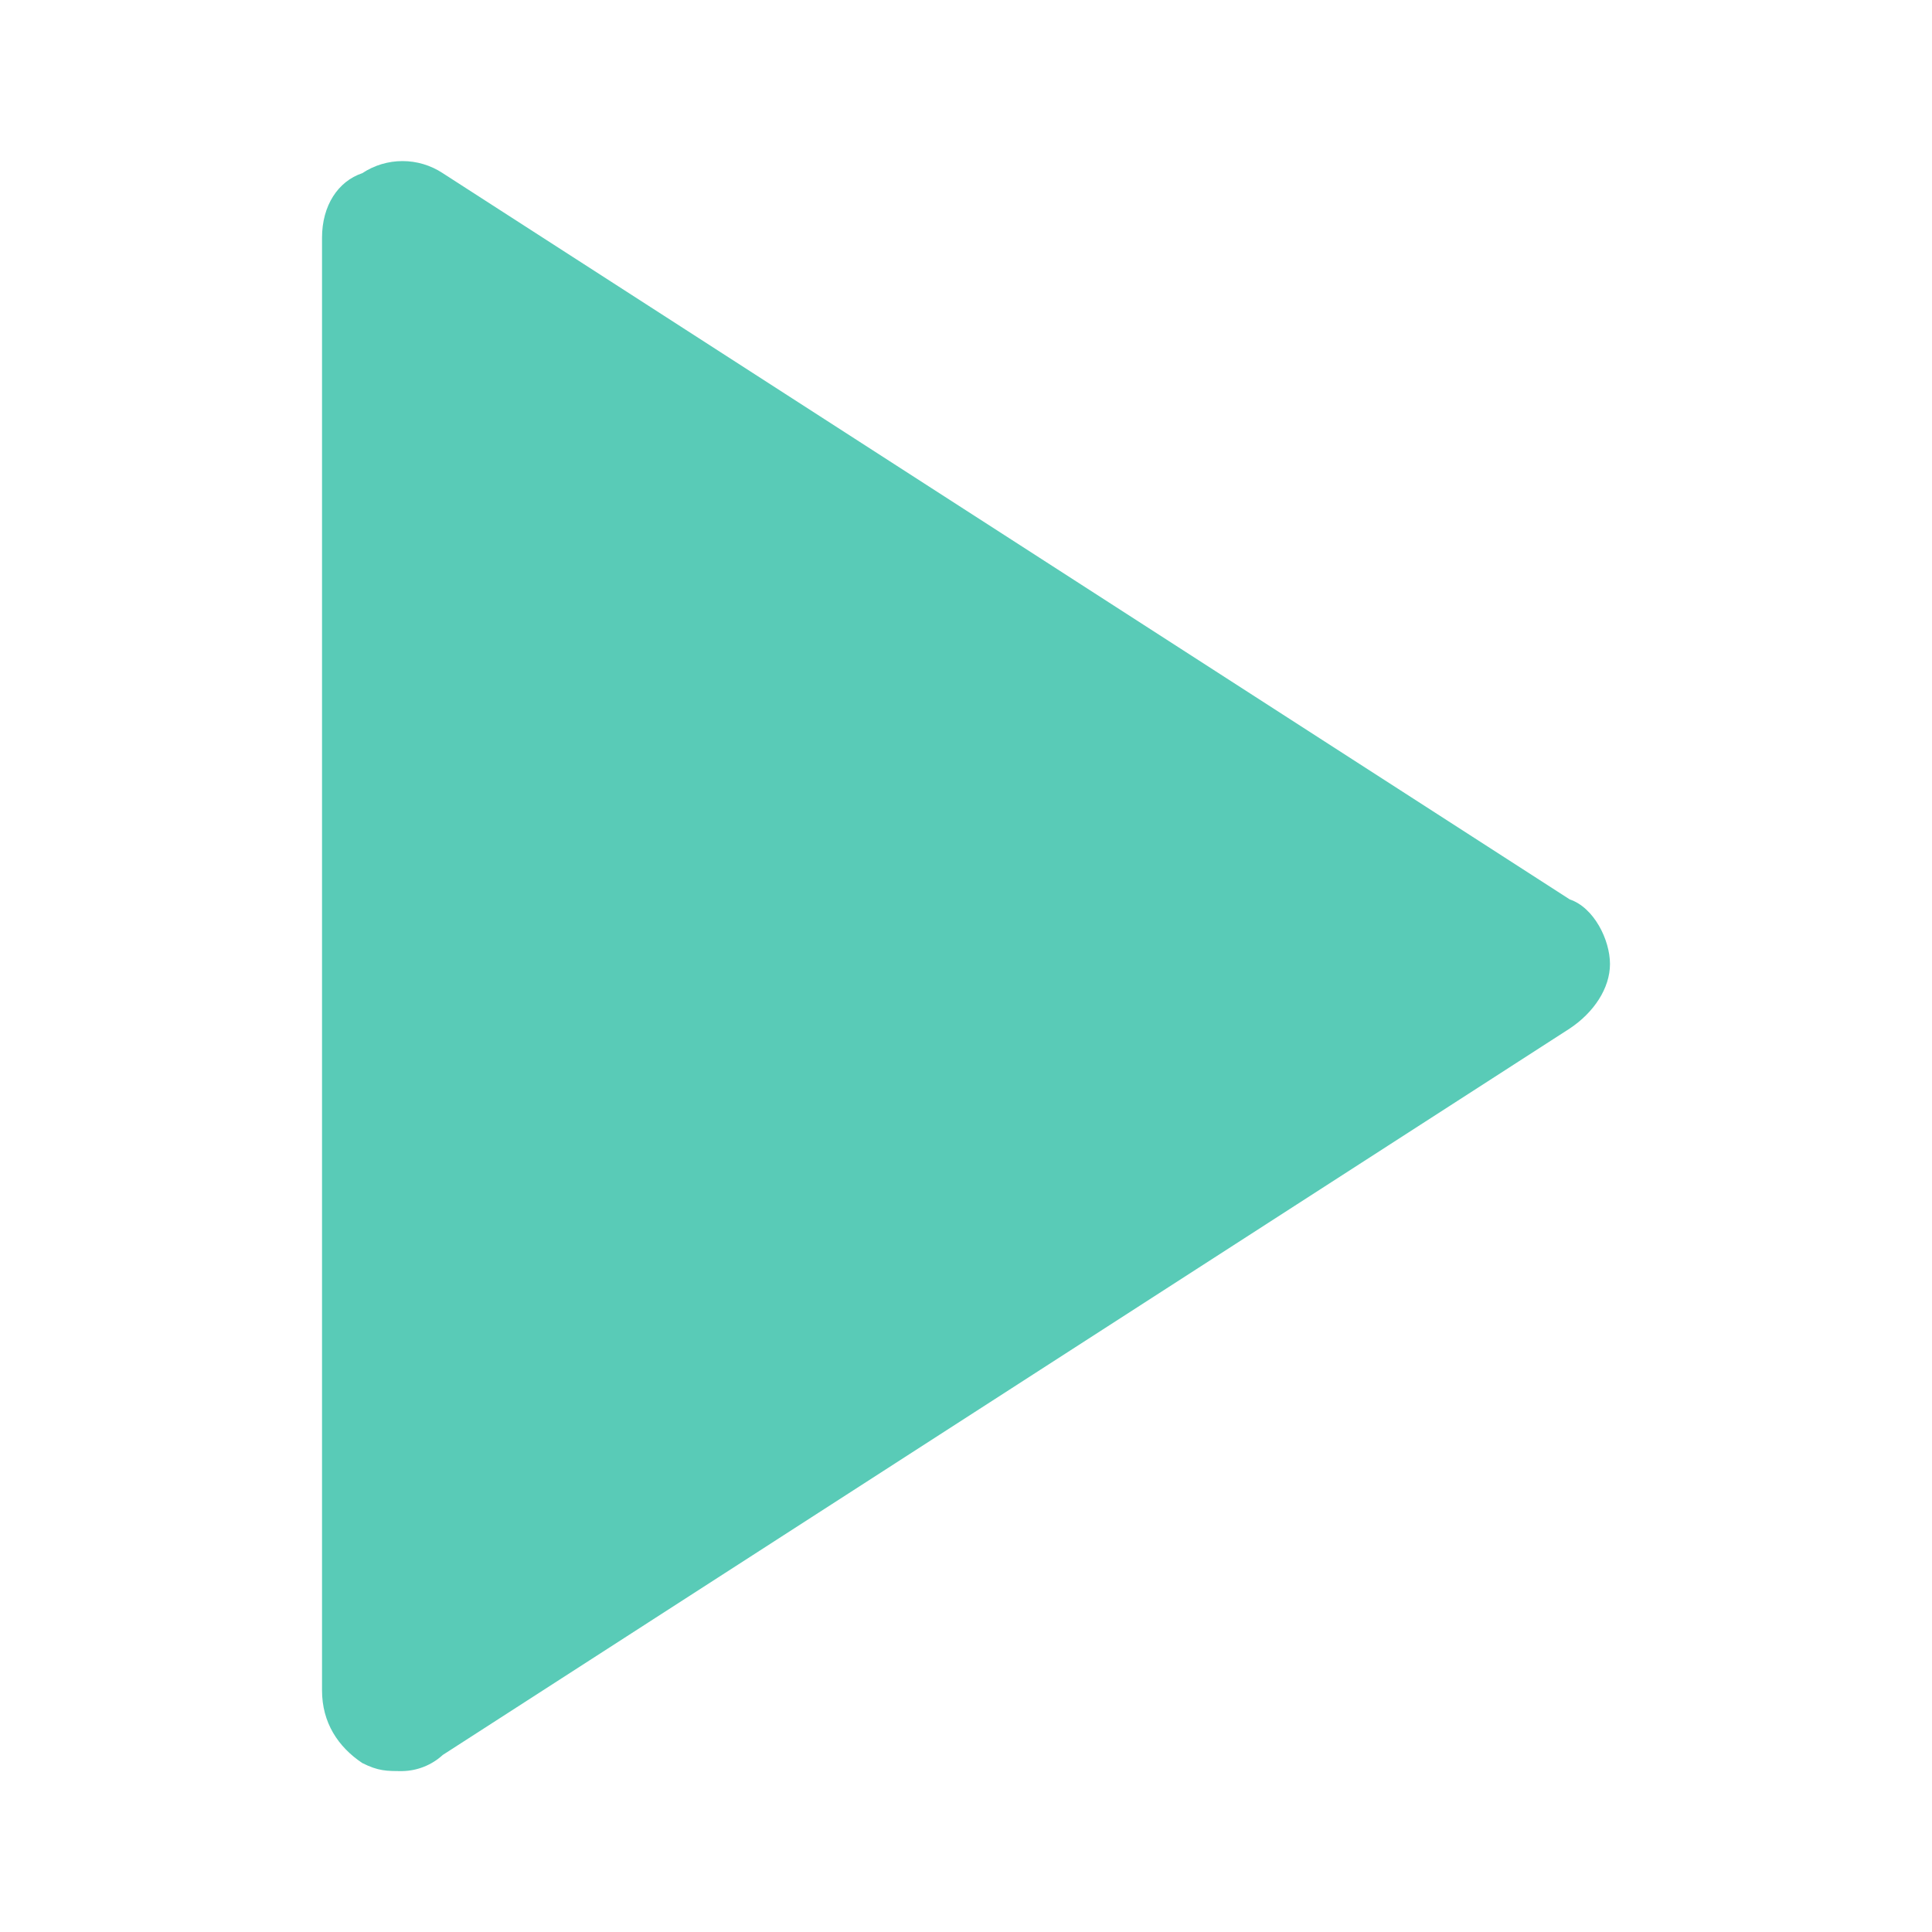
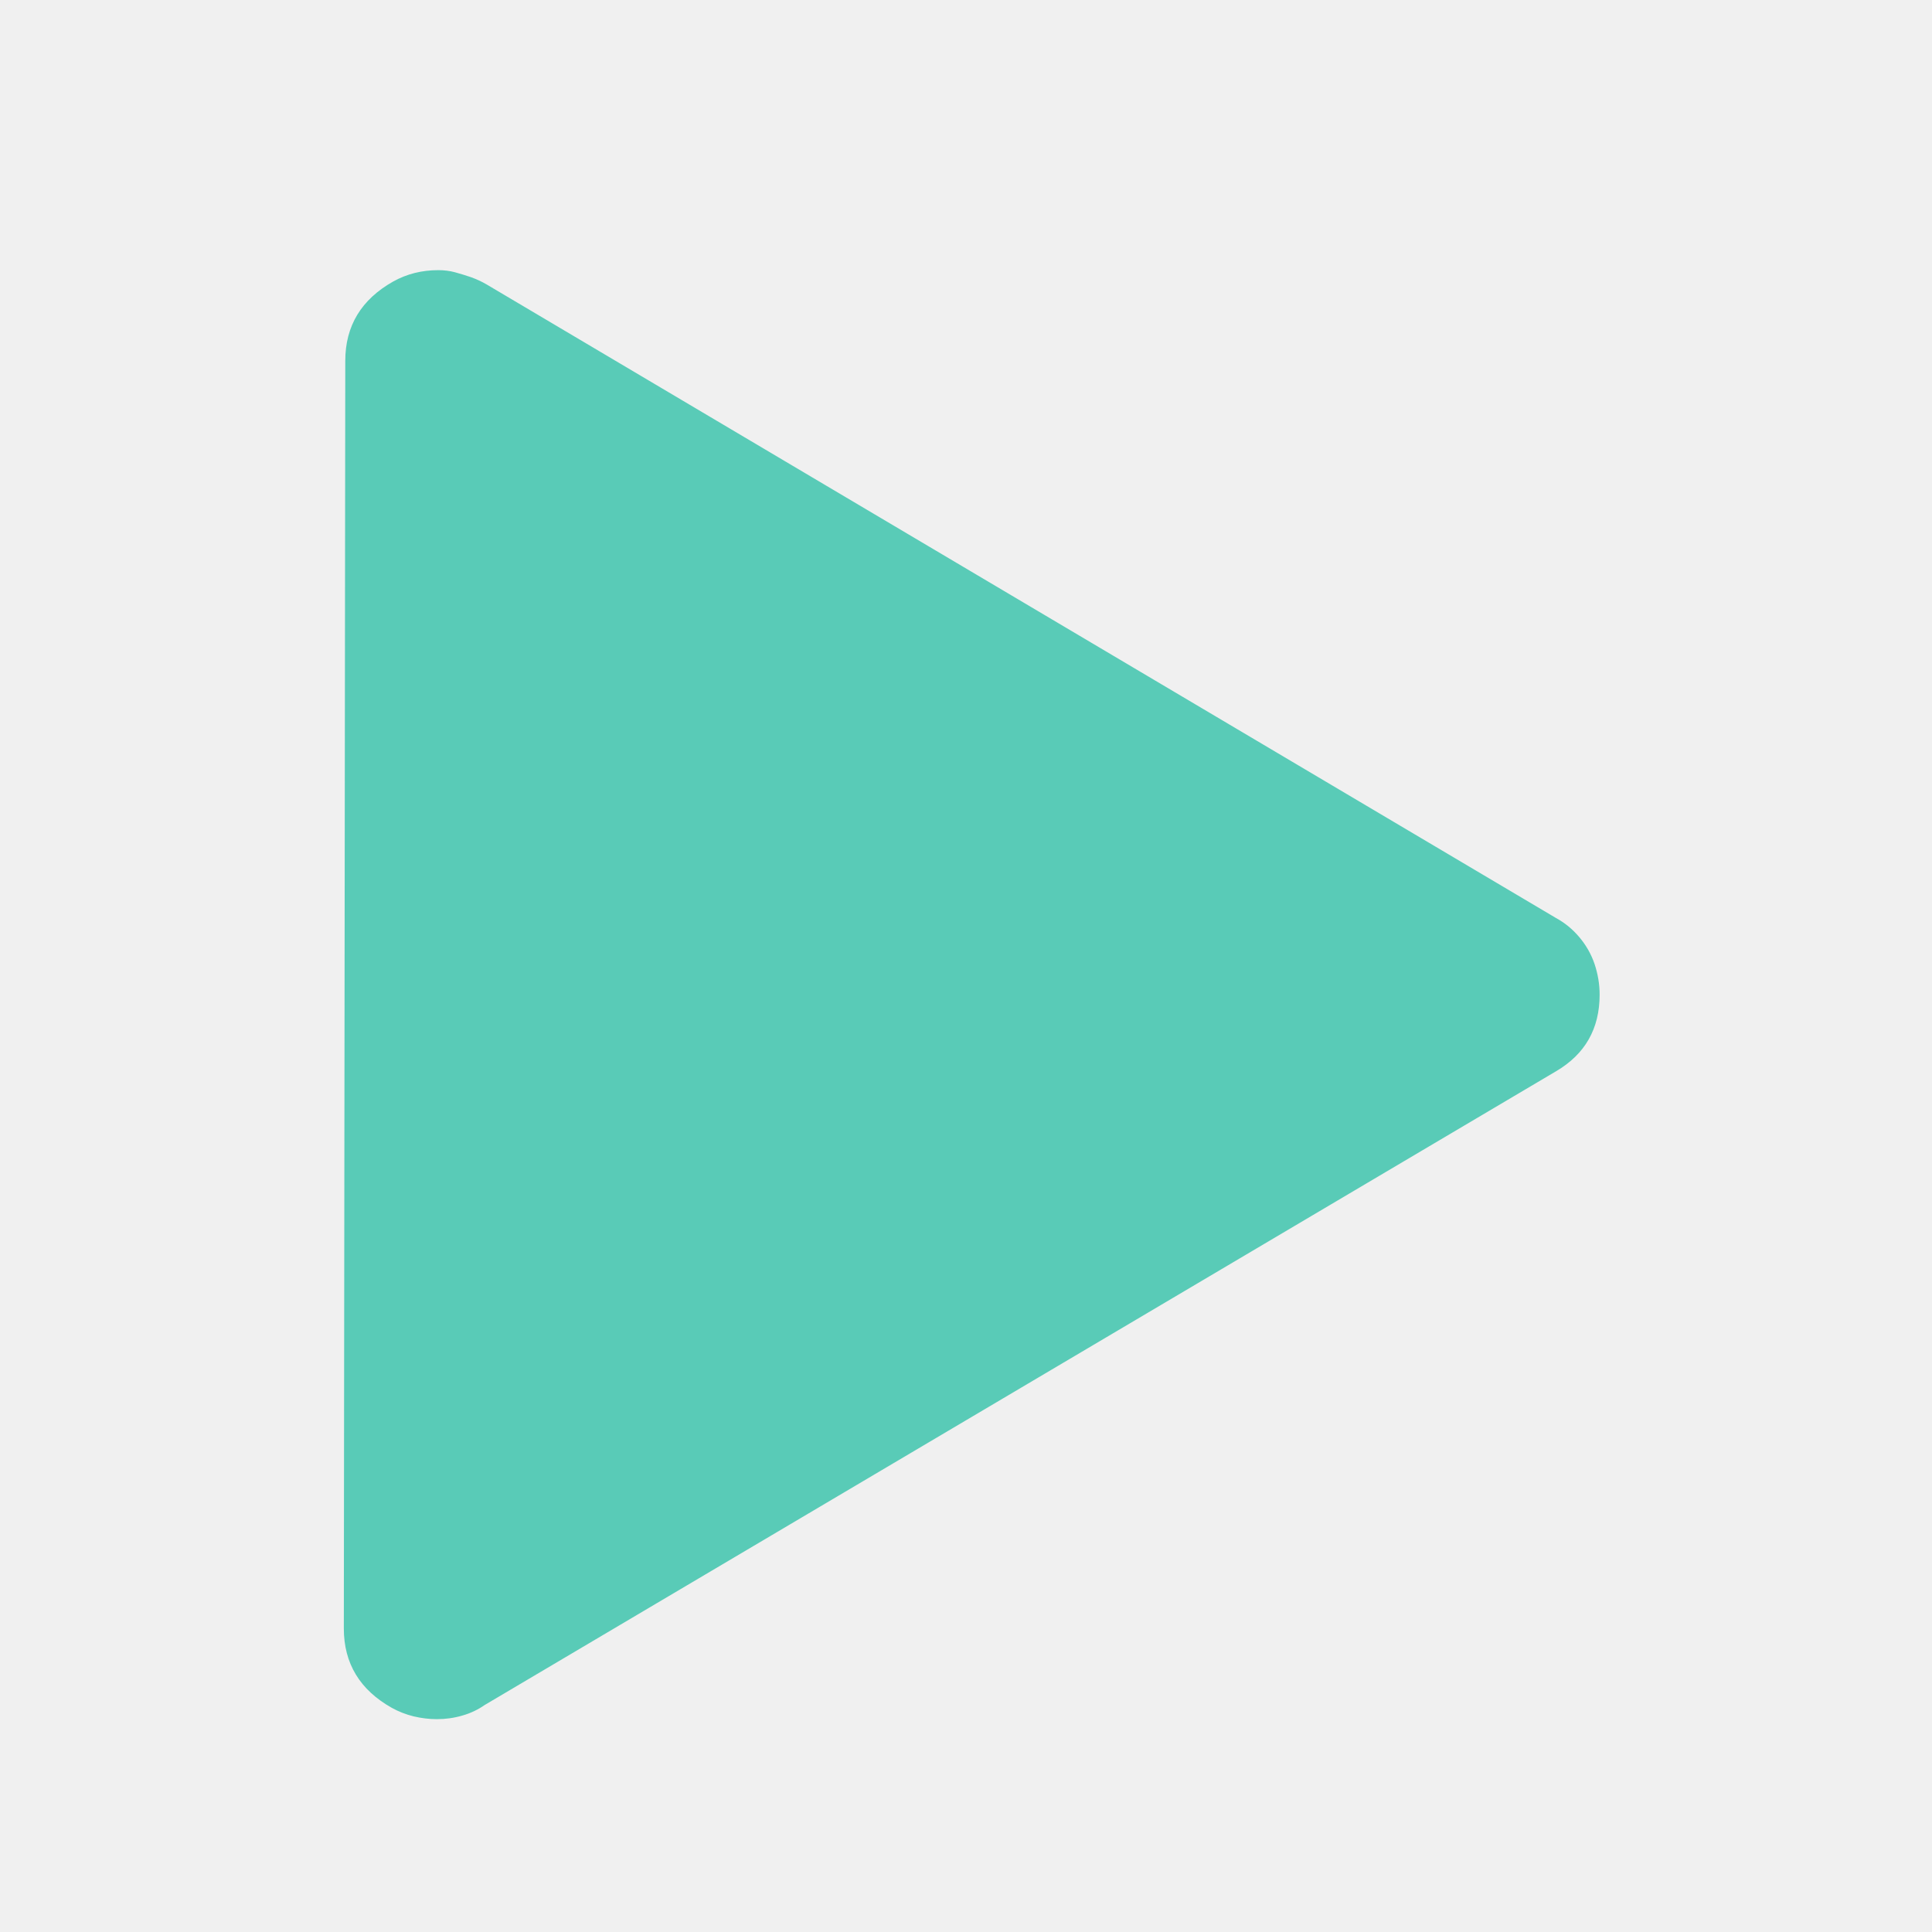
- <svg xmlns="http://www.w3.org/2000/svg" xmlns:xlink="http://www.w3.org/1999/xlink" width="28" height="28" viewBox="0 0 28 28">
-   <defs>
-     <linearGradient id="b" x1="100%" x2="-.763%" y1="47.449%" y2="43.012%">
-       <stop offset="0%" stop-color="#FFF" stop-opacity="0" />
-       <stop offset="53.678%" stop-color="#FFF" />
-       <stop offset="100%" stop-color="#FFF" stop-opacity="0" />
-     </linearGradient>
-     <path id="a" d="M0 0h1117v25H0z" />
-     <linearGradient id="c" x1="50%" x2="53.623%" y1="91.393%" y2="9.997%">
-       <stop offset="0%" stop-color="#F89096" />
-       <stop offset="100%" stop-color="#B1B4E5" />
-     </linearGradient>
-     <linearGradient id="e" x1="71.508%" x2="31.776%" y1="70.54%" y2="74.04%">
-       <stop offset="0%" stop-color="#88D1F1" />
-       <stop offset="100%" stop-color="#B1B5E5" />
-     </linearGradient>
-     <linearGradient id="f" x1="33.951%" x2="70.183%" y1="53.616%" y2="57.995%">
-       <stop offset="0%" stop-color="#F89096" />
-       <stop offset="100%" stop-color="#B1B4E5" />
-     </linearGradient>
-     <linearGradient id="h" x1="100%" x2="1.677%" y1="47.449%" y2="47.449%">
-       <stop offset="0%" stop-color="#FFF" />
-       <stop offset="25.513%" stop-color="#FFF" stop-opacity=".089" />
-       <stop offset="72.728%" stop-color="#FFF" stop-opacity="0" />
-       <stop offset="100%" stop-color="#FFF" />
-     </linearGradient>
-     <path id="g" d="M-15-7.091h1138.363v25H-15z" />
-     <linearGradient id="i" x1="100%" x2="0%" y1="50%" y2="50%">
-       <stop offset="0%" stop-color="#88D1F1" />
-       <stop offset="100%" stop-color="#B1B5E5" />
-     </linearGradient>
-     <filter id="j" width="141.6%" height="141.6%" x="-20.8%" y="-20.8%" filterUnits="objectBoundingBox">
-       <feGaussianBlur in="SourceGraphic" stdDeviation="7.554" />
-     </filter>
-     <path id="k" d="M22.75 13.035L6.417 2.51a1.058 1.058 0 0 0-1.167 0c-.35.117-.583.468-.583.935v21.053c0 .468.233.819.583 1.053.233.117.35.117.583.117a.89.89 0 0 0 .584-.234L22.75 14.906c.35-.233.583-.584.583-.935 0-.351-.233-.819-.583-.936z" />
-   </defs>
-   <g fill="none" fill-rule="evenodd">
-     <g transform="translate(-543 -4)">
-       <mask id="d" fill="#fff">
-         <use xlink:href="#a" />
-       </mask>
-       <use fill="url(#b)" xlink:href="#a" />
-       <path fill="url(#c)" d="M156.803 2.964c113.762-.112 193.537 8.193 242.014 9.8 48.476 1.608 78.776-.062 109.074-1.731 30.298-1.67 67.666-2.597 125.233 1.855 57.567 4.452 115.003-5.955 115.003-5.955s21.231-4.1 77.851-3.969c57.393.134 63.696 4.927 78.862 6.842 15.165 1.916 29.022 6.702 226.1 6.702h351.384v1.211s-353.988.49-455.973.886c-78.37.305-105.84 3.619-115.95 5.535s-33.365 7.526-81.896 7.457c-48.53-.068-67.74-1.847-103.126-6.431-35.386-4.585-94.78-3.405-120.029-2.664-25.249.742-82.816 2.288-125.233-2.102s-84.836-3.153-110.083-1.484c-25.248 1.67-116.367 12.456-213.231 12.456C-1.424 31.245-49.835 18.73-49.835 15.674c0-3.055 66.191-12.985 206.638-12.71z" mask="url(#d)" opacity=".1" />
-       <path fill="url(#e)" d="M-338.694 14.886s496.259.137 572.157-.521c75.898-.658 85.295-2.076 95.414-2.936 10.118-.86 46.984-5.263 91.8-5.314 44.816-.051 68.67 5.06 103.366 6.377 34.695 1.316 56.38-.05 78.066-1.417s48.43-2.126 89.632 1.518c41.203 3.644 81.68-3.745 81.68-3.745s14.756-2.849 49.55-2.936c34.796-.087 51.647 3.644 62.49 5.061 10.843 1.418 6.927 4.825 263.24 4.825h317.312v1.116s-427.315-.13-505.467 0c-56.138.093-63.88 3.246-71.116 4.663-7.236 1.417-23.853 5.568-58.55 5.517-34.697-.05-48.422-1.367-73.723-4.758-25.3-3.39-67.224-2.48-85.295-1.872-18.07.607-59.272 1.872-89.63-1.721-30.358-3.594-60.718-2.582-78.79-1.215-18.073 1.366-28.91 3.644-67.225 4.302-38.315.658-60.718-1.822-83.126-3.138-22.408-1.316-67.946-3.087-205.285-2.885-137.339.203-486.138.101-486.138.101l-.362-1.022z" mask="url(#d)" />
-       <path fill="url(#f)" d="M-470.104 16.045s445.33-.286 533.45-.593c88.429-.308 115.017-1.68 128.956-2.415 23.359-1.23 49.18-4.325 90.096-4.153 60.9.256 53.415 4.147 94.267 5.384 55.894 1.692 133.477-4 182.695.359 30.045 2.66 74.984-.844 85.711-2.295 10.727-1.452 29.812-6.422 84.468-6.422 54.655 0 77.539 5.052 88.01 6.333 10.471 1.28 17.142 4.104 193.529 4.341 123.834.167 191.163.347 189.728.324l267.977-.863v1.347c-3.898 0-213.158.339-255.277.346-178.878.267-289.729.657-332.553 1.17-64.236.77-69.657 4.282-77.999 5.717-8.342 1.436-34.203 5.435-74.247 5.384-40.044-.05-58.26-2.39-87.52-5.823-18.353-2.153-41.783-2.534-62.64-1.92-20.855.616-74.936 2.128-116.79-1.23-49.22-3.948-80.398-2.365-104.279-1.179-21.69 1.077-28.364 2.256-67.572 2.717-27.026.318-45.76-.843-81.753-3.024-31.923-3.523-678.48-2.642-678.48-2.642l.223-.863z" mask="url(#d)" opacity=".4" />
-       <use fill="url(#h)" xlink:href="#g" />
-     </g>
-     <path fill="#FFF" d="M-708 240H735V12H-708z" />
-     <g transform="translate(-41 -41)">
-       <circle cx="54.5" cy="54.5" r="54.5" fill="url(#i)" filter="url(#j)" opacity=".5" />
-       <circle cx="55" cy="55" r="44" fill="#FFF" />
-     </g>
-     <g>
-       <mask id="l" fill="#fff">
-         <use xlink:href="#k" />
-       </mask>
-       <g fill="#59CBB7" mask="url(#l)">
-         <path d="M0-.117h28v28H0z" />
-       </g>
+ <svg xmlns="http://www.w3.org/2000/svg" width="30" height="30" viewBox="0 0 20 20" version="1.1" id="svg6">
+   <defs id="defs10" />
+   <g id="g4" transform="translate(3.559322,2.79661)" style="fill:none;fill-rule:evenodd;stroke:none;stroke-width:1">
+     <g id="icon-/-play" style="fill:#59cbb7">
+       <path d="m 0.978,0 c 0.06,0 0.118,0.007 0.173,0.022 0.055,0.015 0.11,0.032 0.166,0.051 0.055,0.02 0.108,0.044 0.158,0.073 L 12.549,6.707 c 0.09,0.049 0.171,0.115 0.241,0.198 0.07,0.083 0.123,0.176 0.158,0.279 C 12.982,7.287 13,7.392 13,7.5 13,7.852 12.85,8.116 12.549,8.293 L 1.459,14.853 c -0.07,0.049 -0.148,0.086 -0.233,0.11 C 1.141,14.988 1.053,15 0.963,15 0.883,15 0.802,14.99 0.722,14.971 0.642,14.951 0.567,14.922 0.497,14.883 0.166,14.697 0,14.423 0,14.061 L 0.015,0.939 c 0,-0.362 0.166,-0.636 0.497,-0.822 C 0.652,0.039 0.807,0 0.978,0 Z" id="listen-button" />
    </g>
  </g>
</svg>
